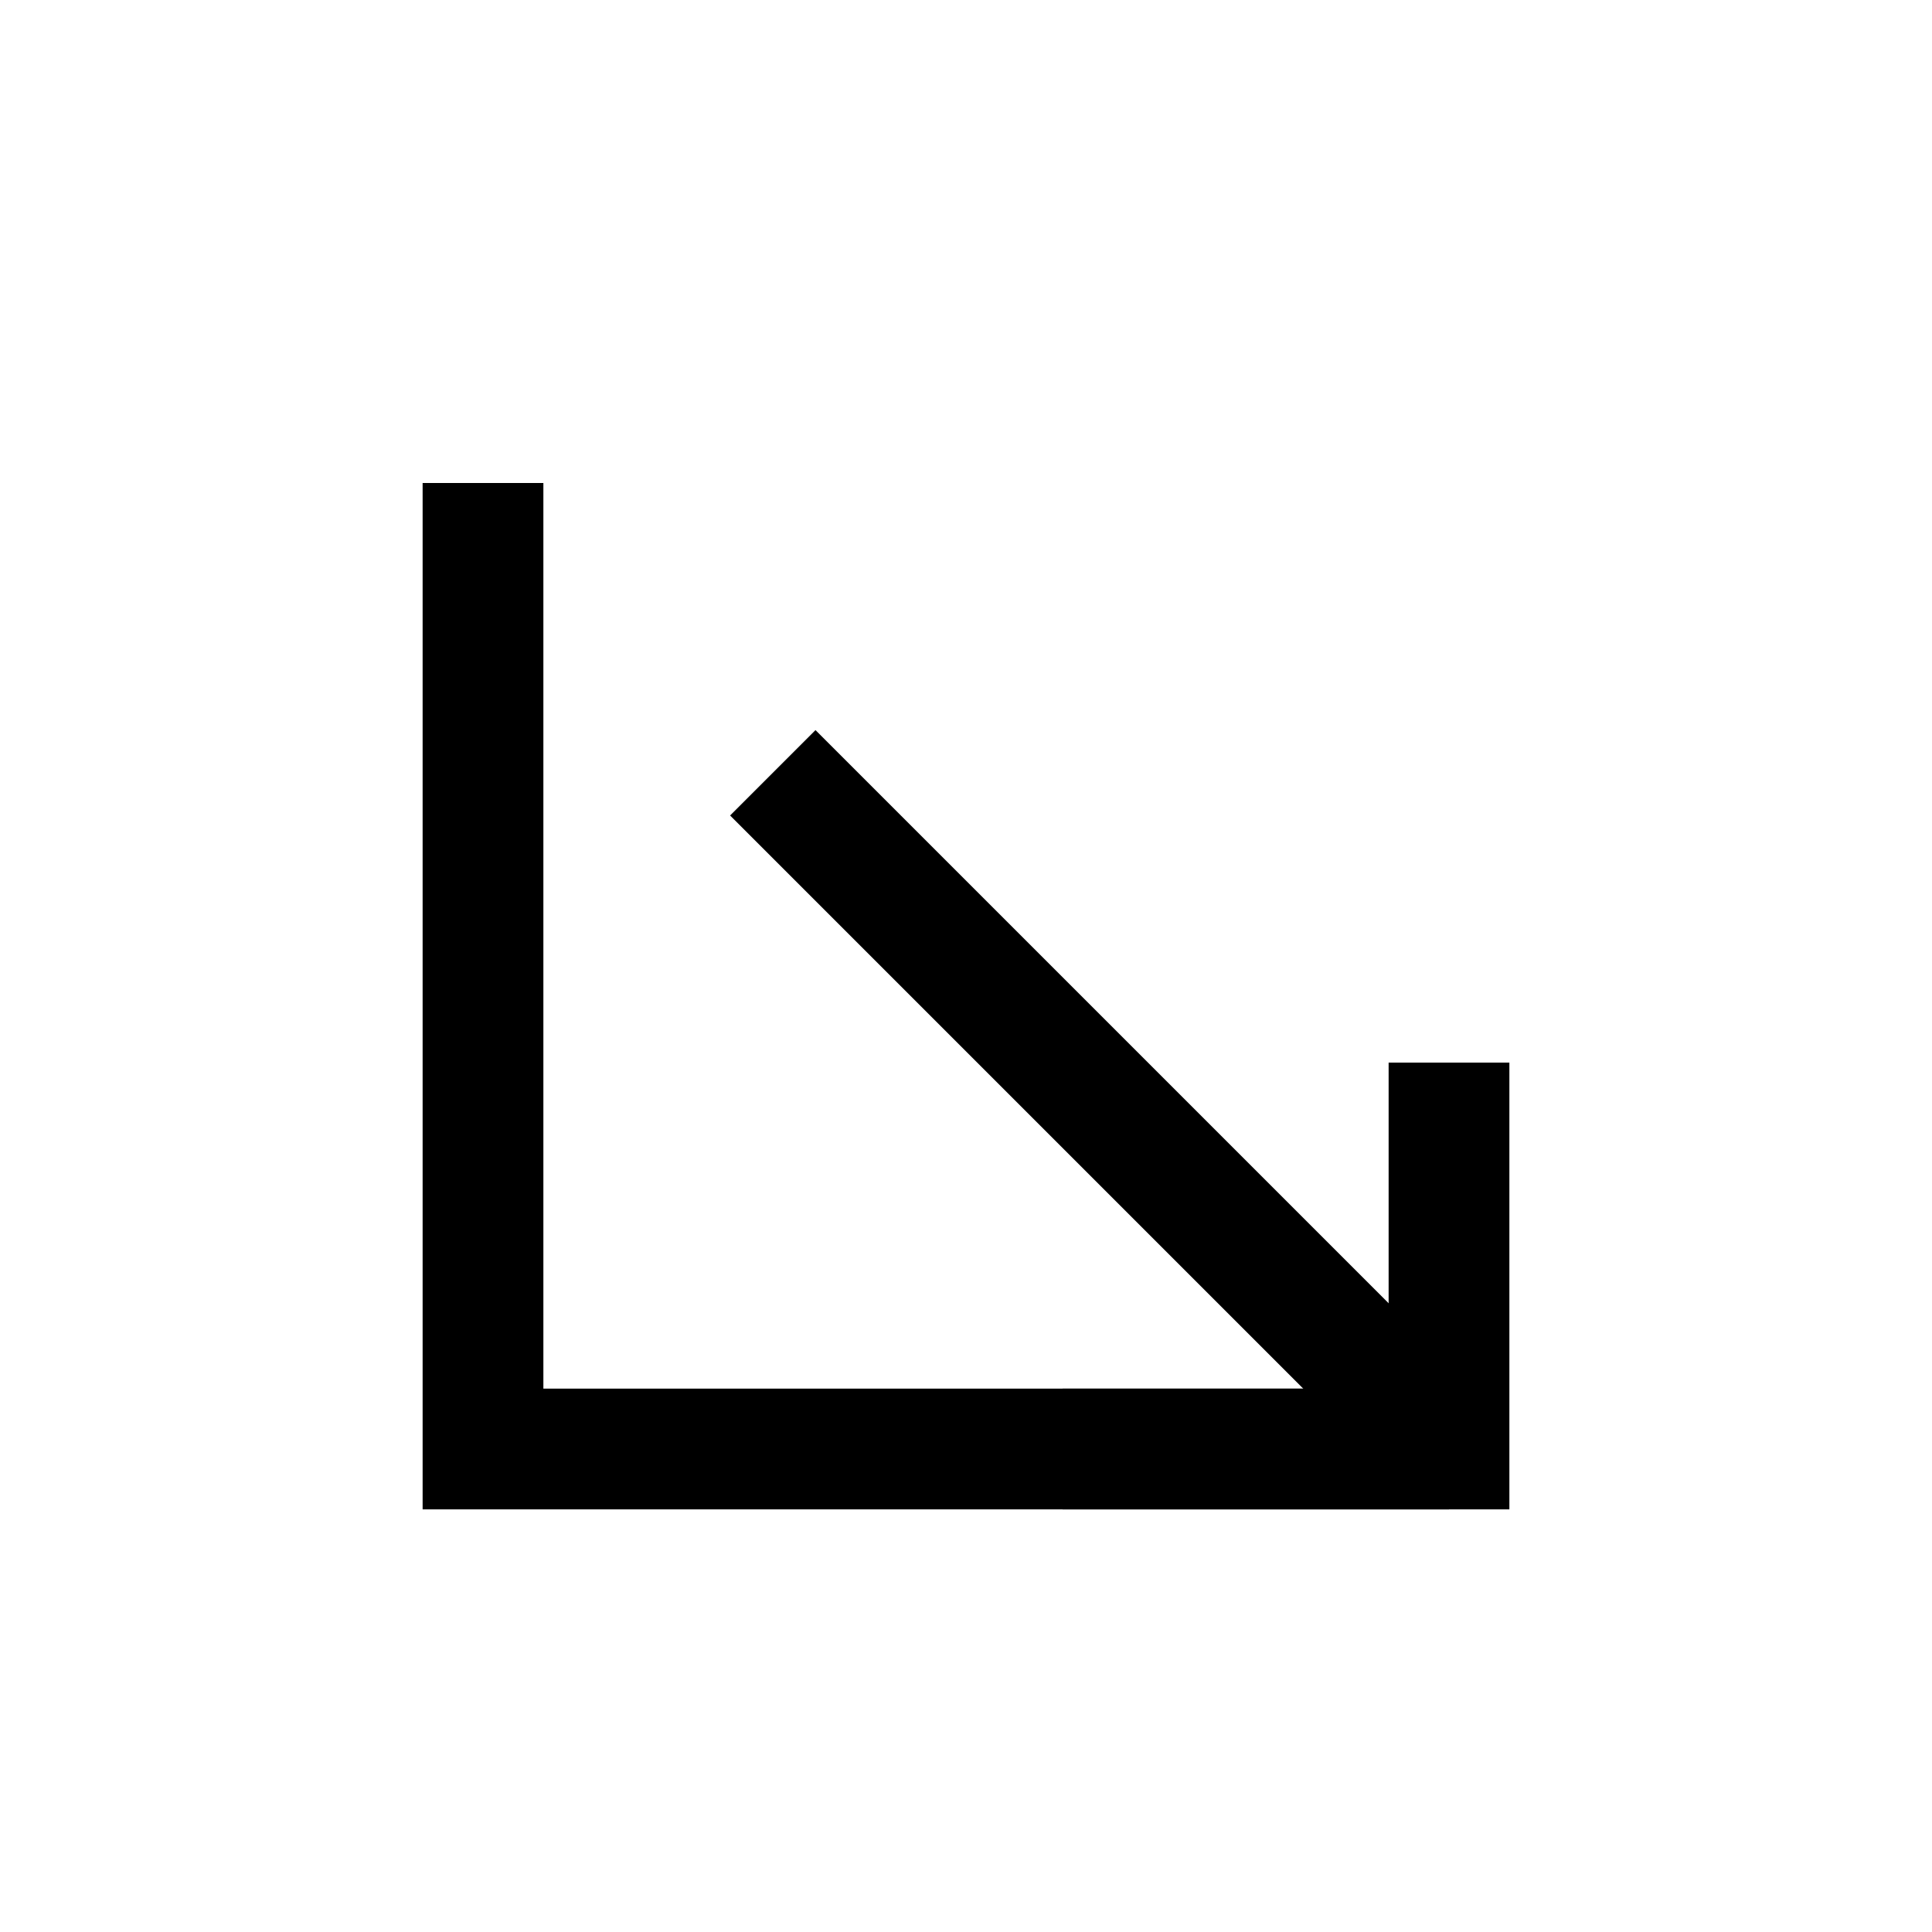
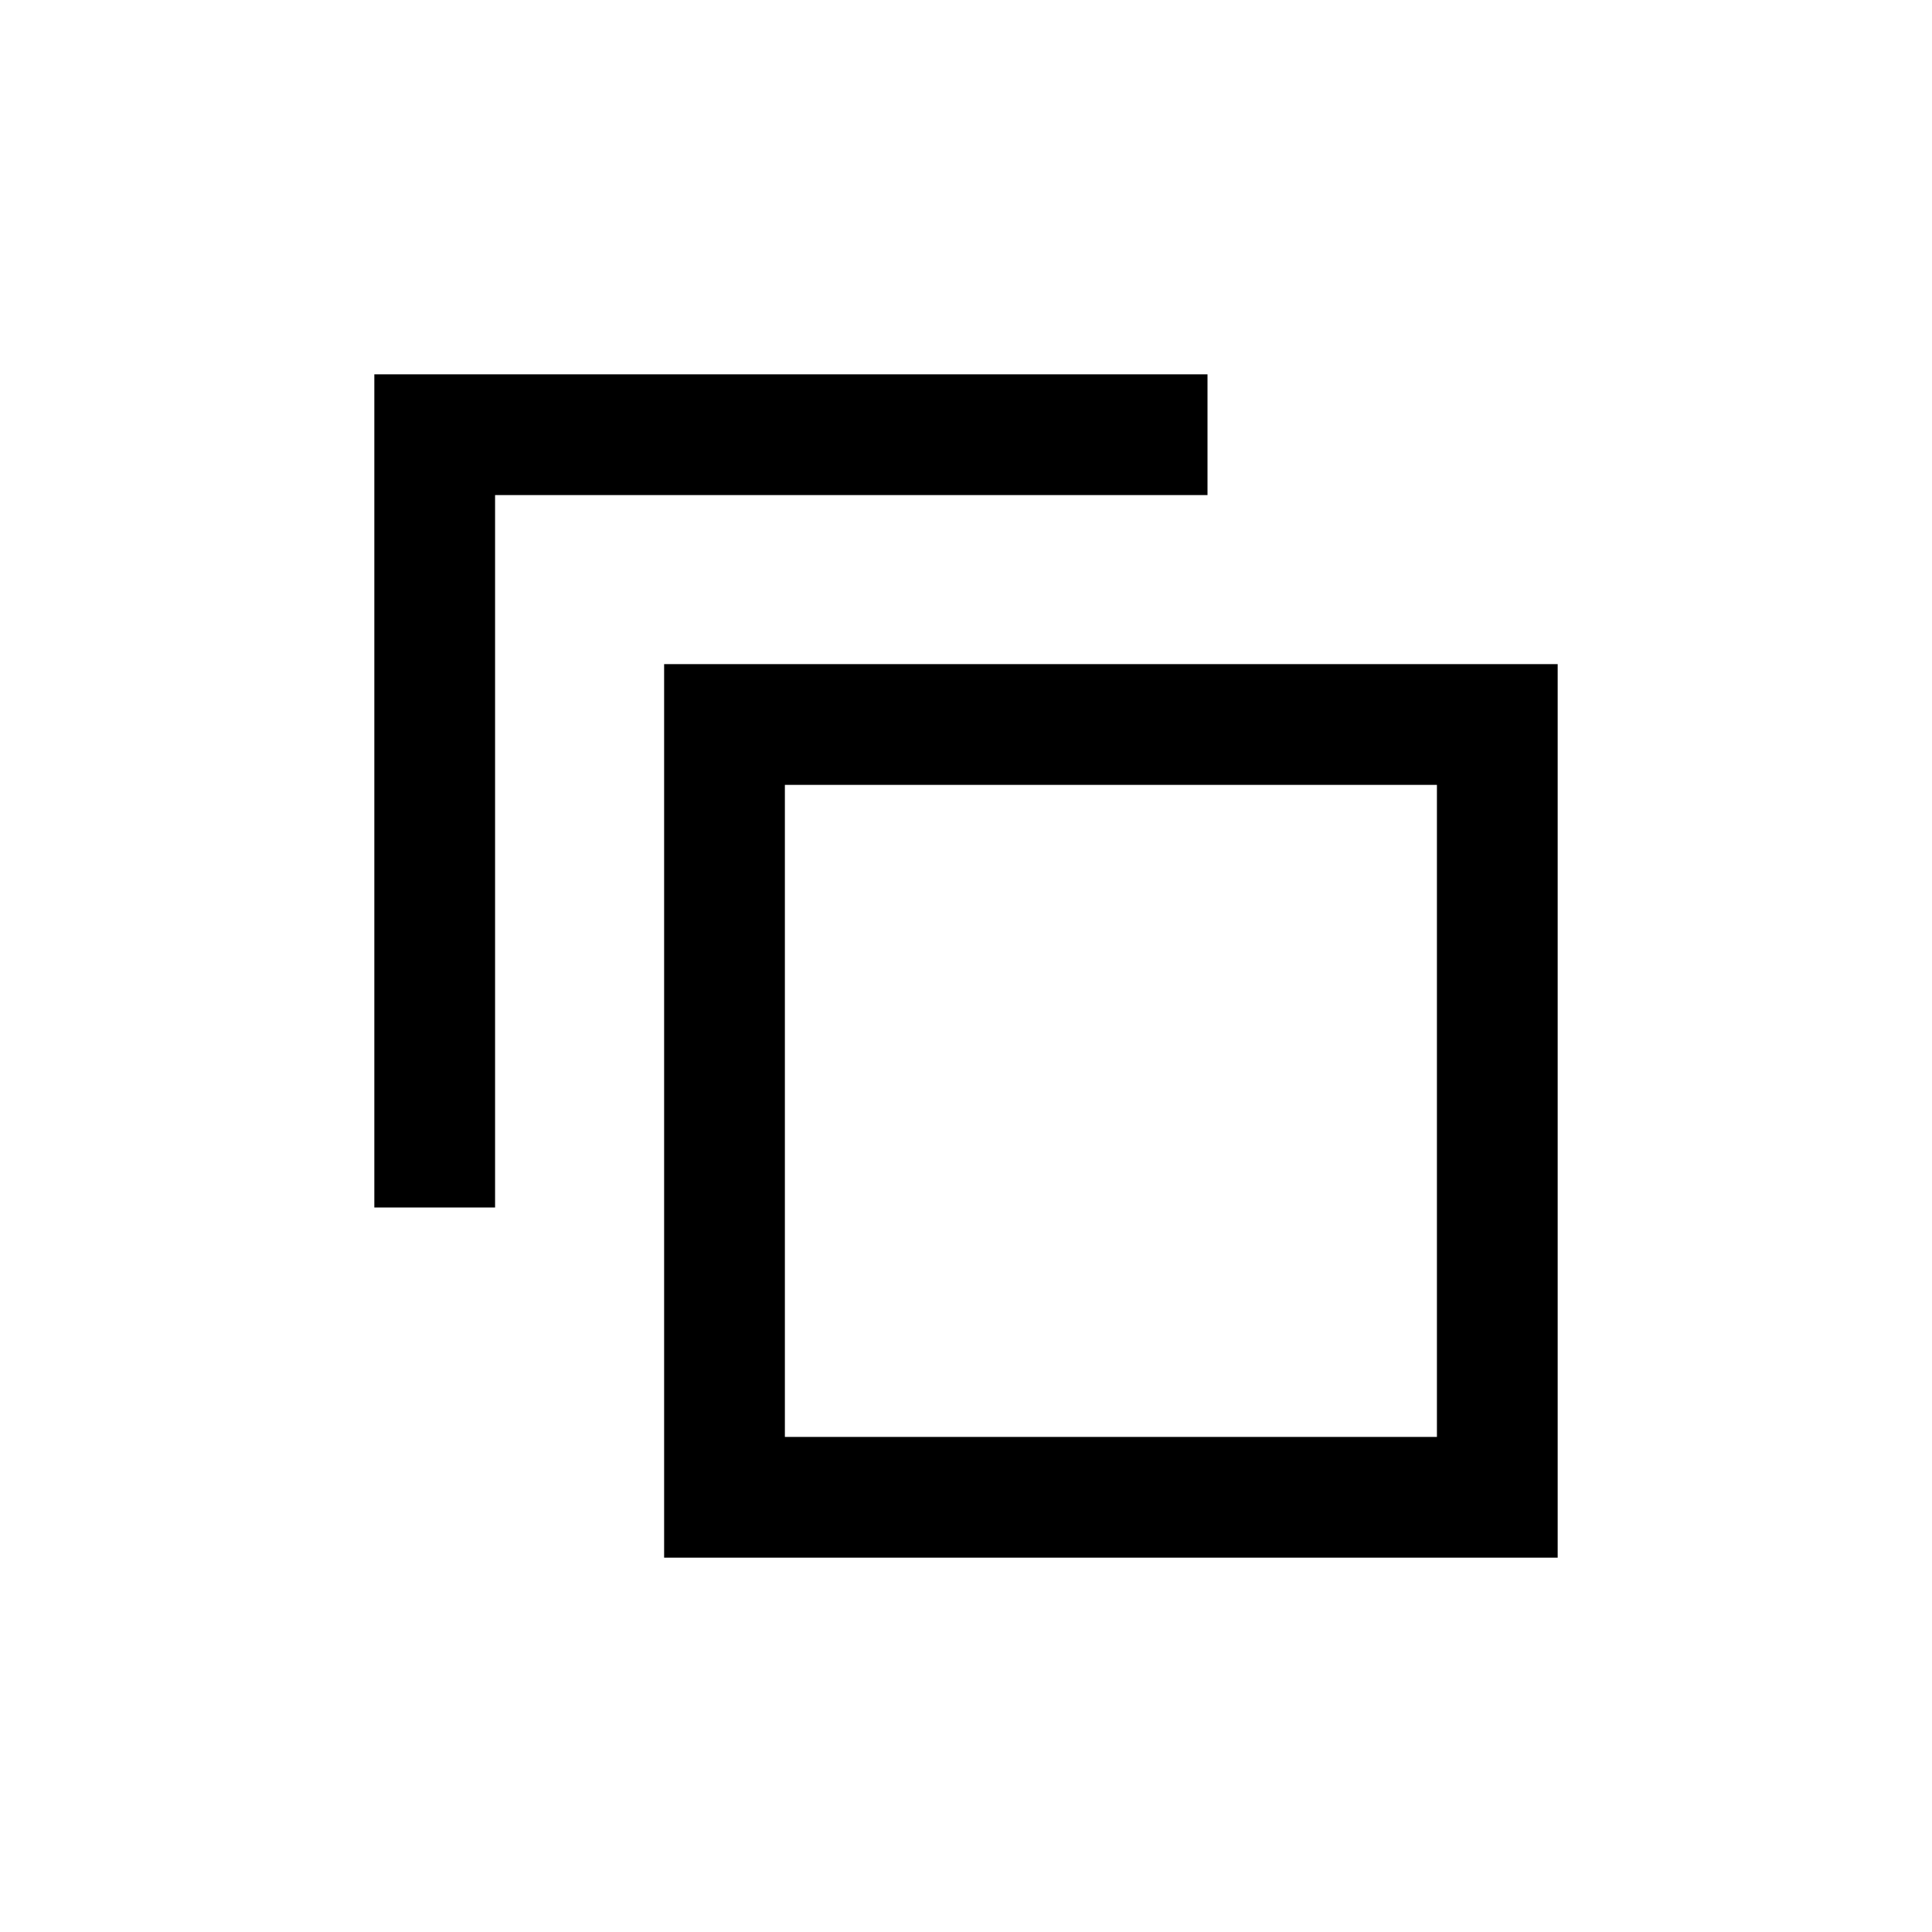
<svg xmlns="http://www.w3.org/2000/svg" viewBox="0 0 20 20" width="20" height="20">
-   <path d="M5 5 L5 15 L15 15" fill="none" stroke="currentColor" stroke-width="1.25" />
-   <path d="M8 8 L15 15" fill="none" stroke="currentColor" stroke-width="1.25" />
-   <path d="M11 15 L15 15 L15 11" fill="none" stroke="currentColor" stroke-width="1.25" />
+   <path d="M4.5 12.5 L4.5 4.5 L12.5 4.5" fill="none" stroke="currentColor" stroke-width="1.25" />
+   <rect x="7.5" y="7.5" width="8" height="8" fill="none" stroke="currentColor" stroke-width="1.25" />
</svg>
